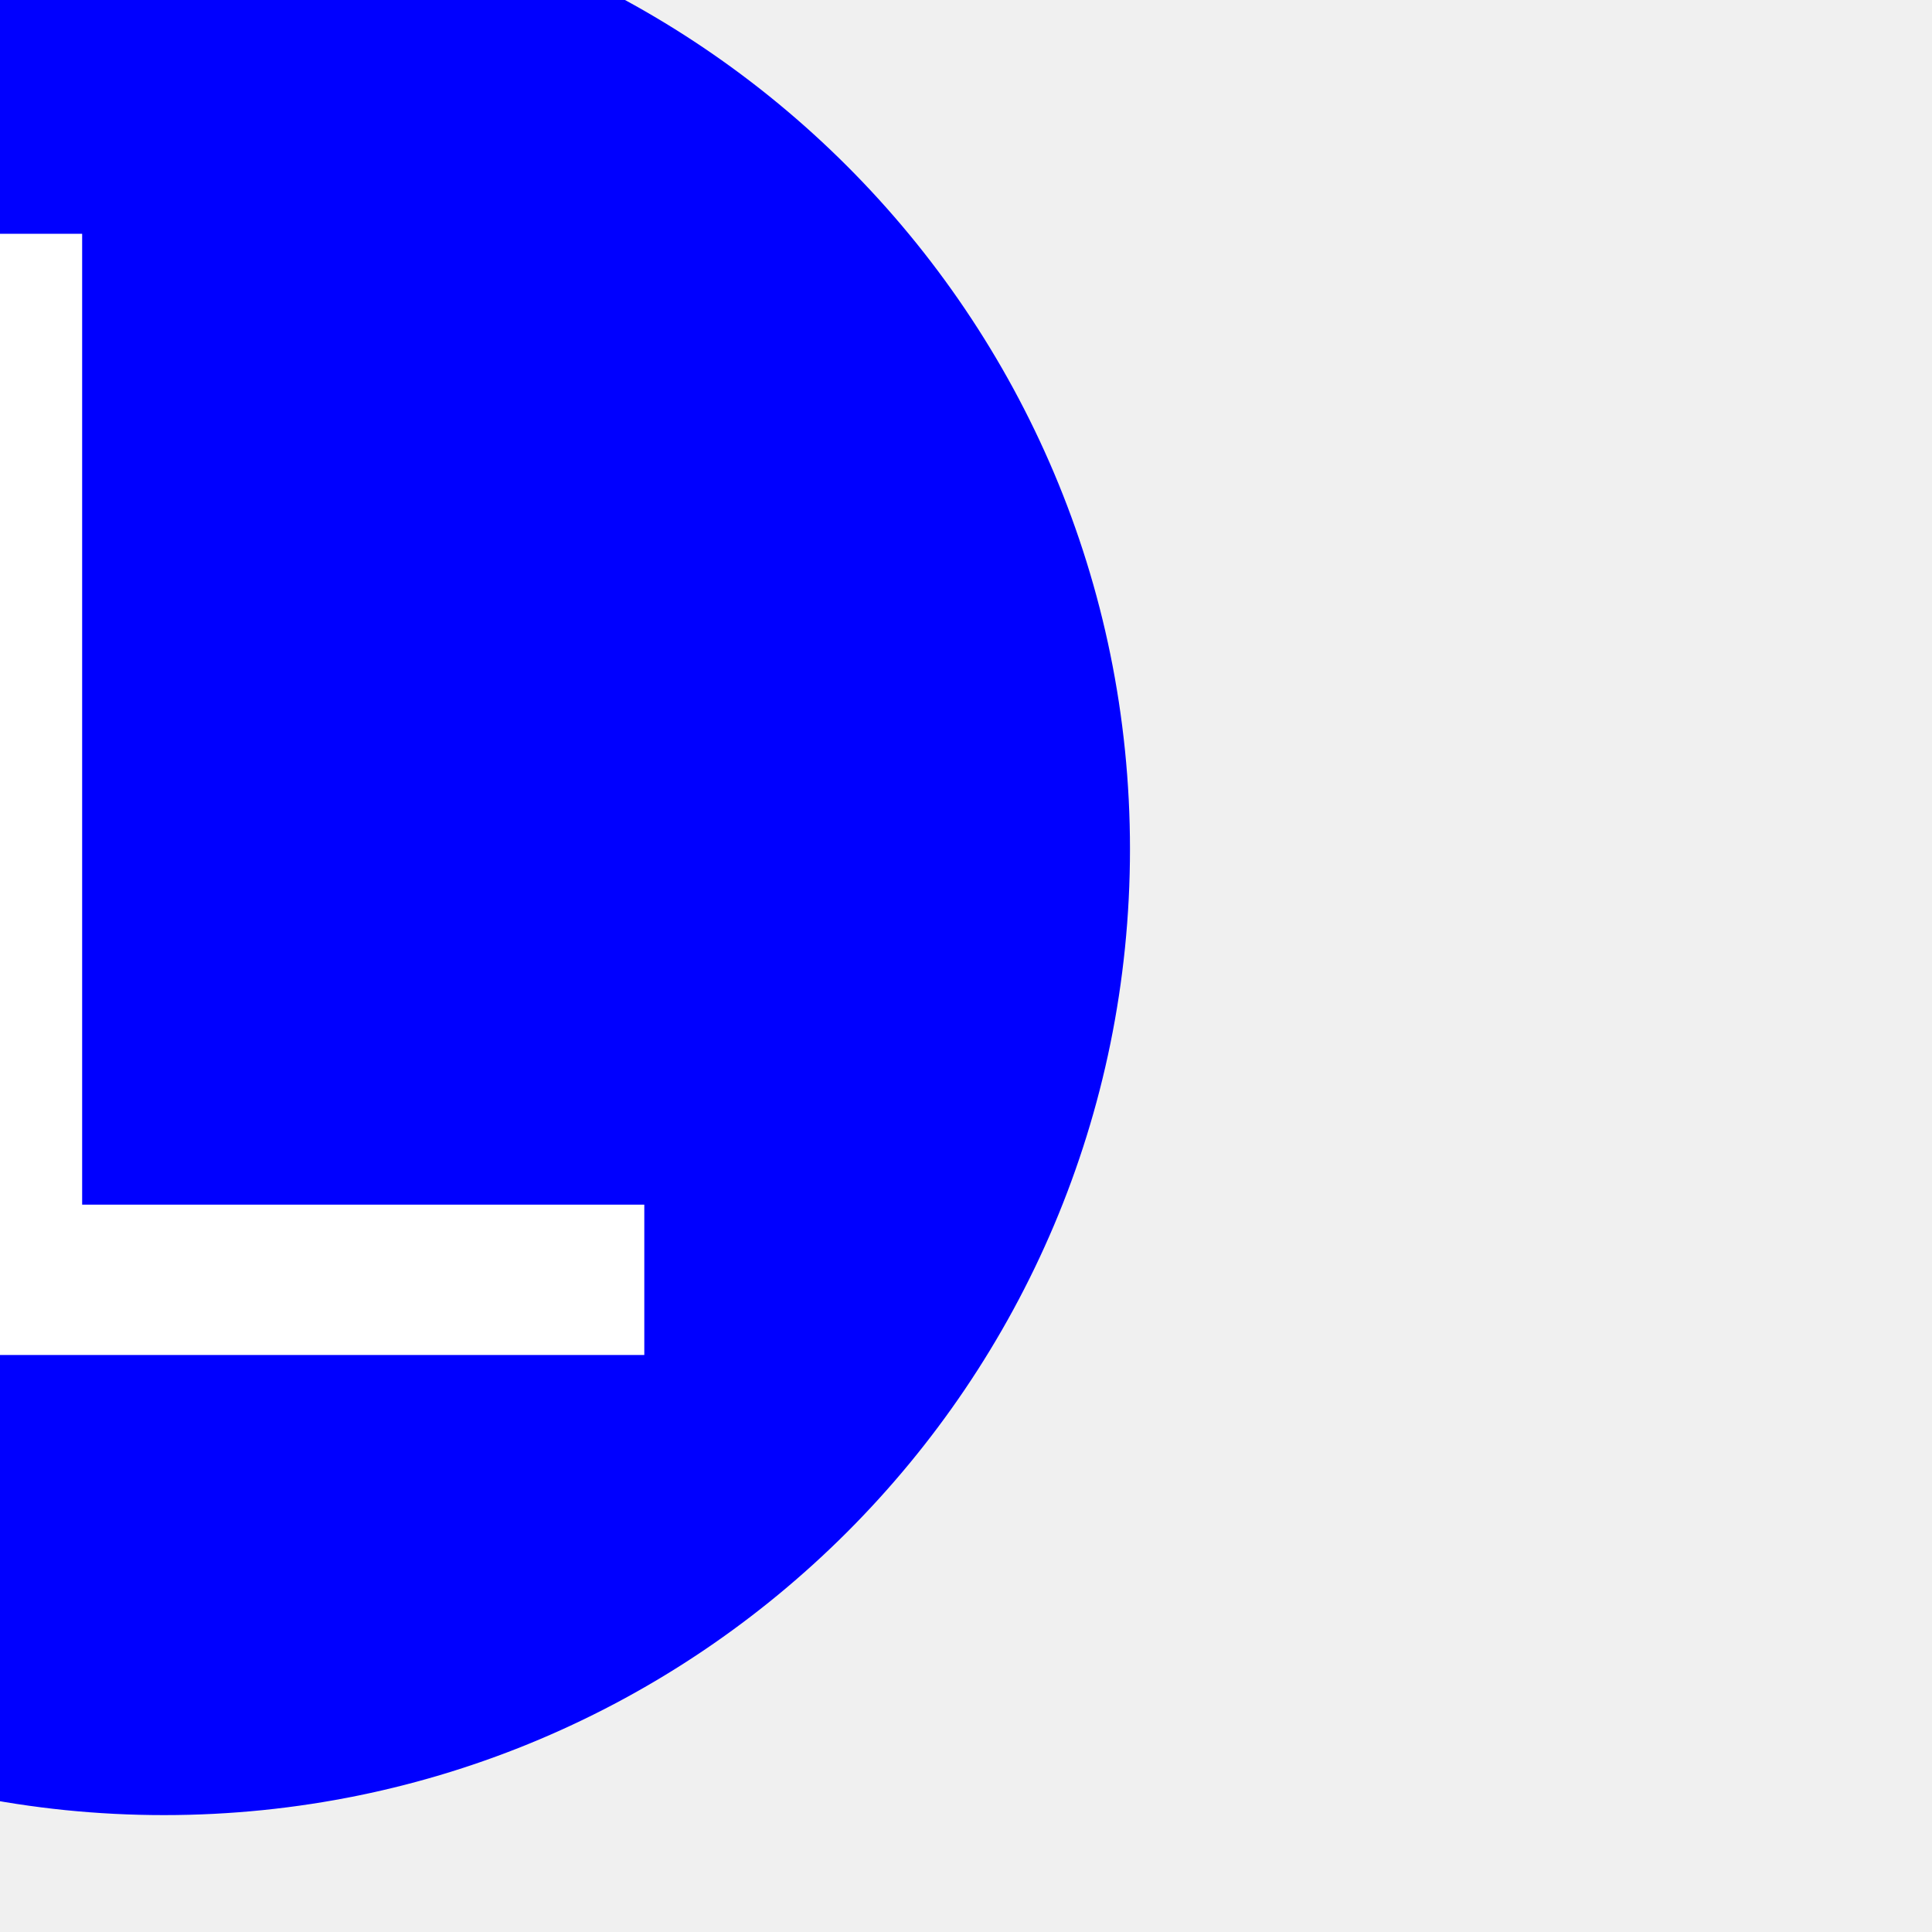
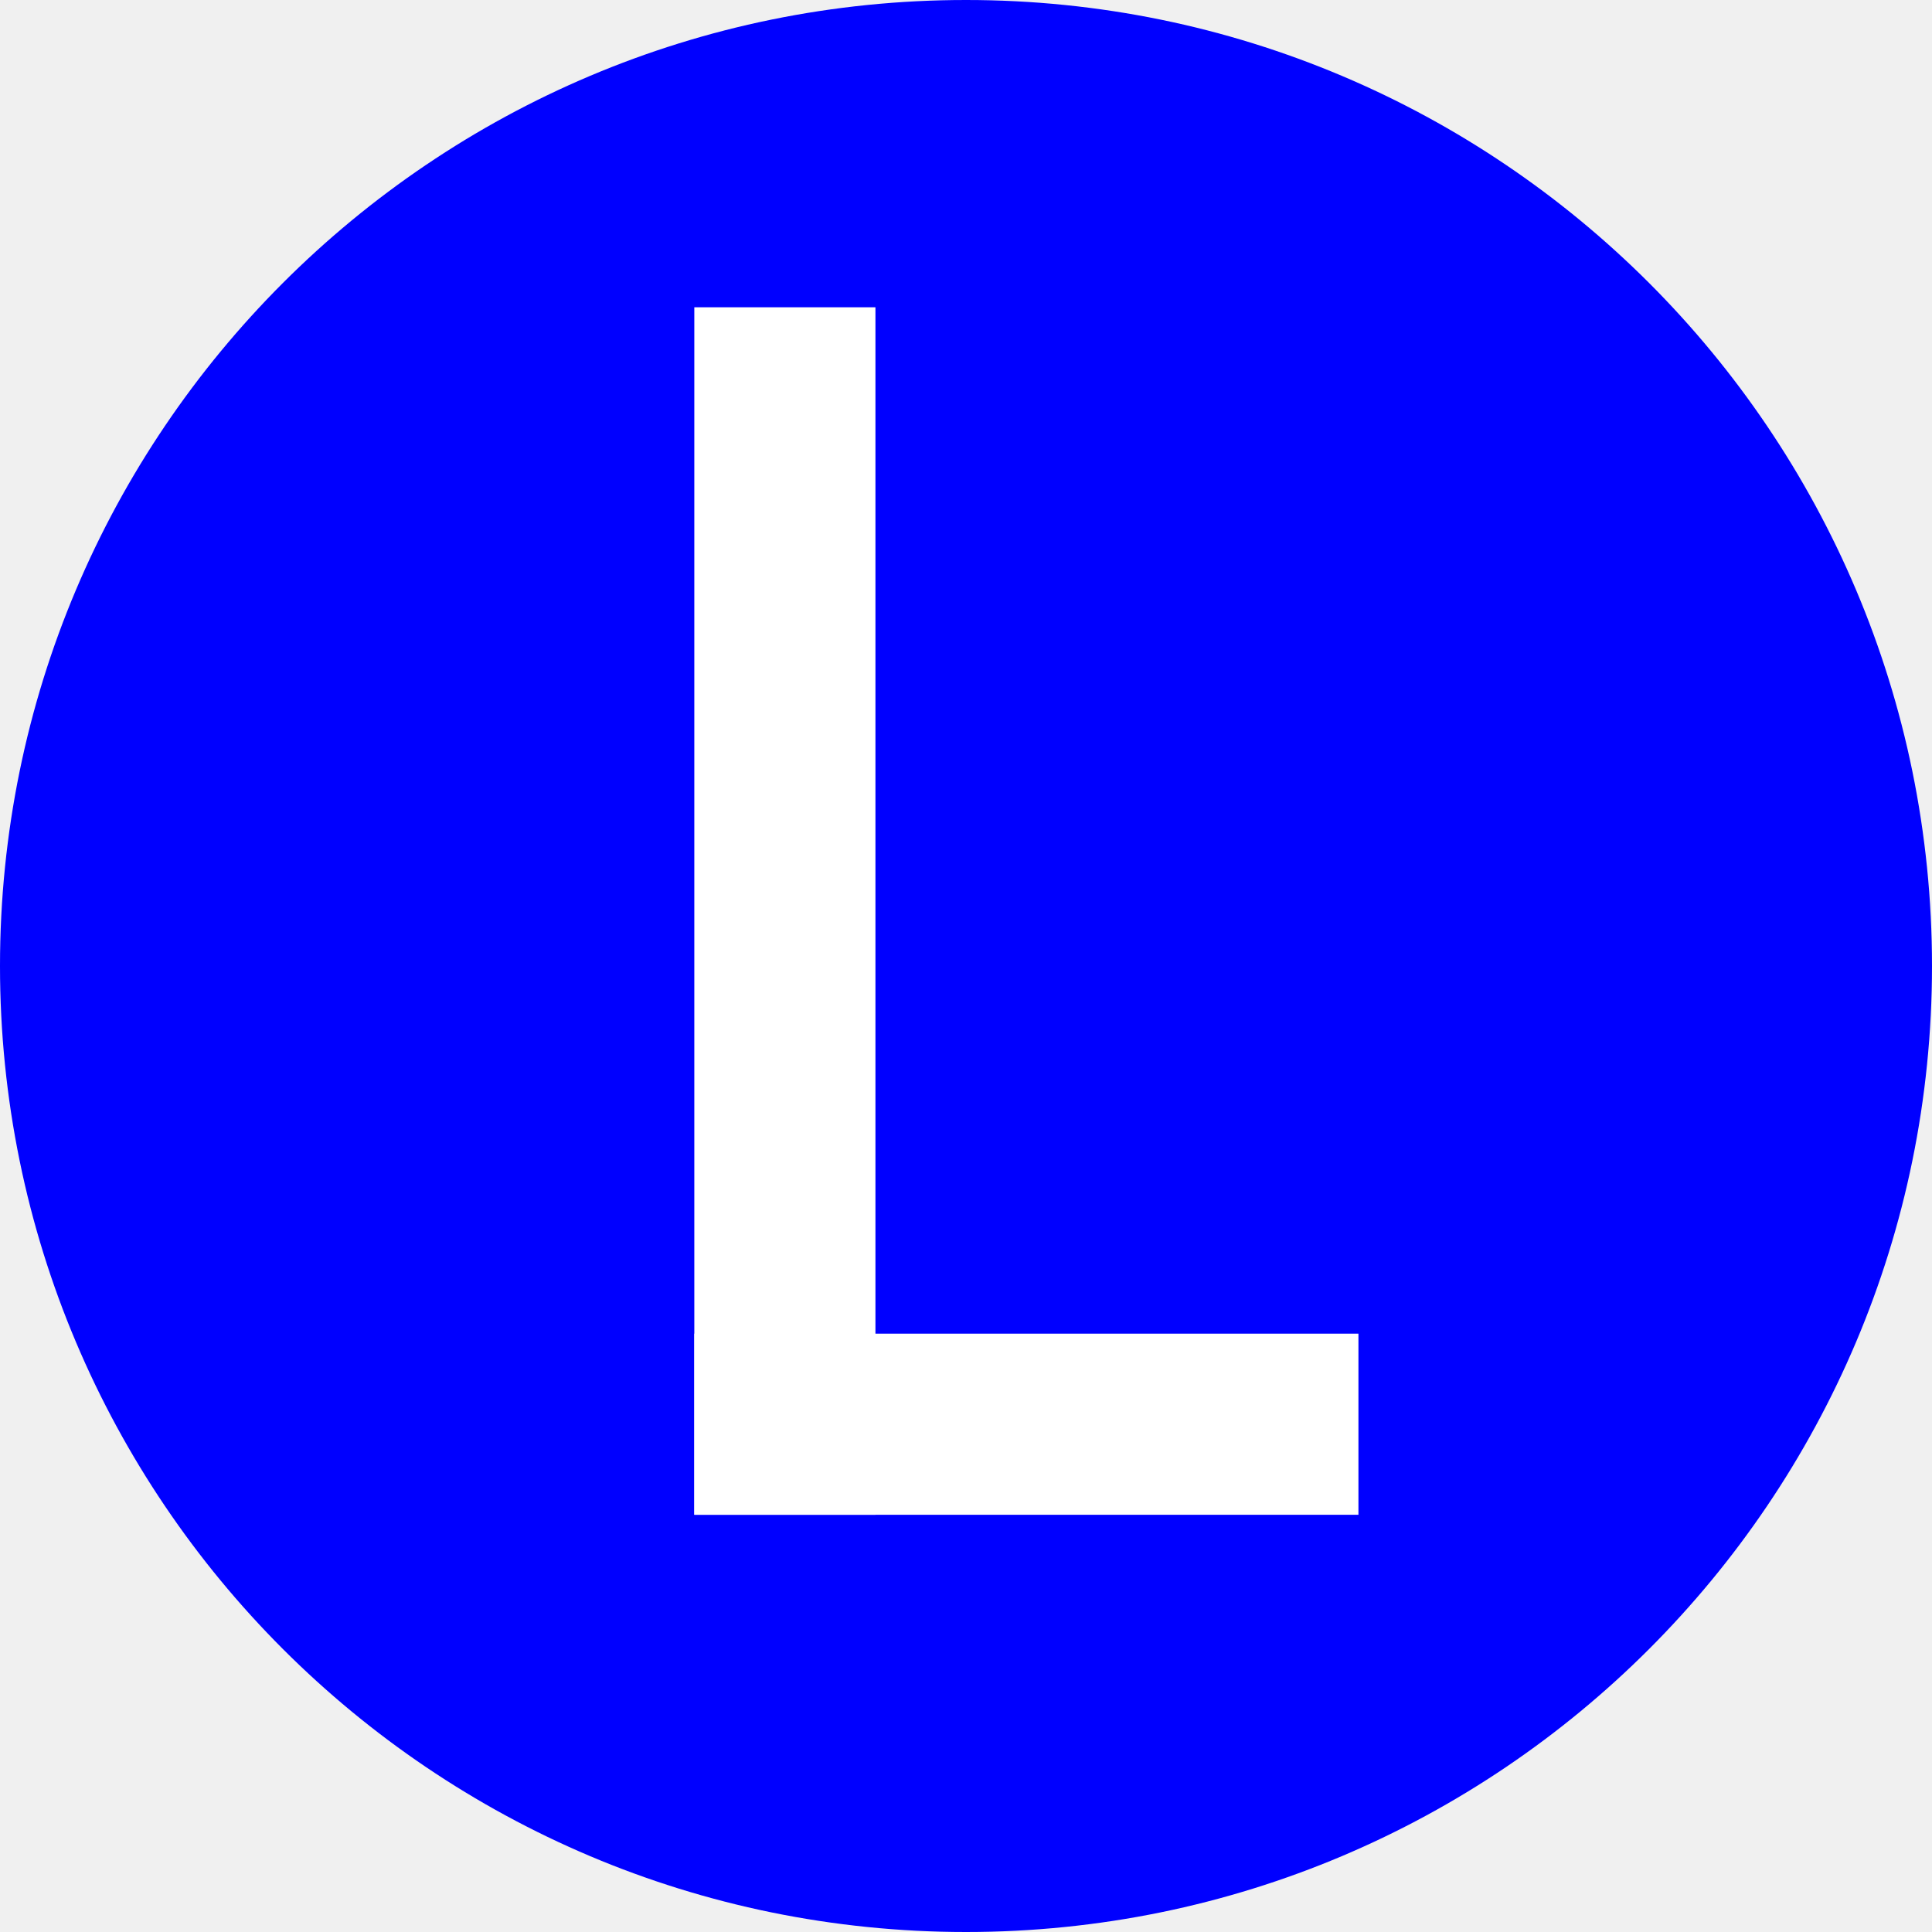
<svg xmlns="http://www.w3.org/2000/svg" version="1.1" id="svg8">
  <defs id="defs2" />
-   <circle style="fill:#0000ff;stroke-width:0.268" id="path11" cx="38.176" cy="197.682" r="224.896" />
-   <rect style="fill:#ffffff;stroke-width:0.265" id="rect21" width="35" height="260" x="-15.875" y="54.429" />
-   <rect style="fill:#ffffff;stroke-width:0.265" id="rect23" width="165.875" height="35" x="-15.875" y="280.458" />
+   <circle style="fill:#0000ff;stroke-width:0.038" id="path11" cx="32" cy="32" r="32" />
+   <rect style="fill:#ffffff" id="rect24" width="6" height="40" x="23" y="10.179" rx="2.7755576e-17" />
+   <rect style="fill:#ffffff;stroke-width:1.076" id="rect26" width="22" height="6" x="23" y="44.179" rx="3.2138061e-17" />
</svg>
